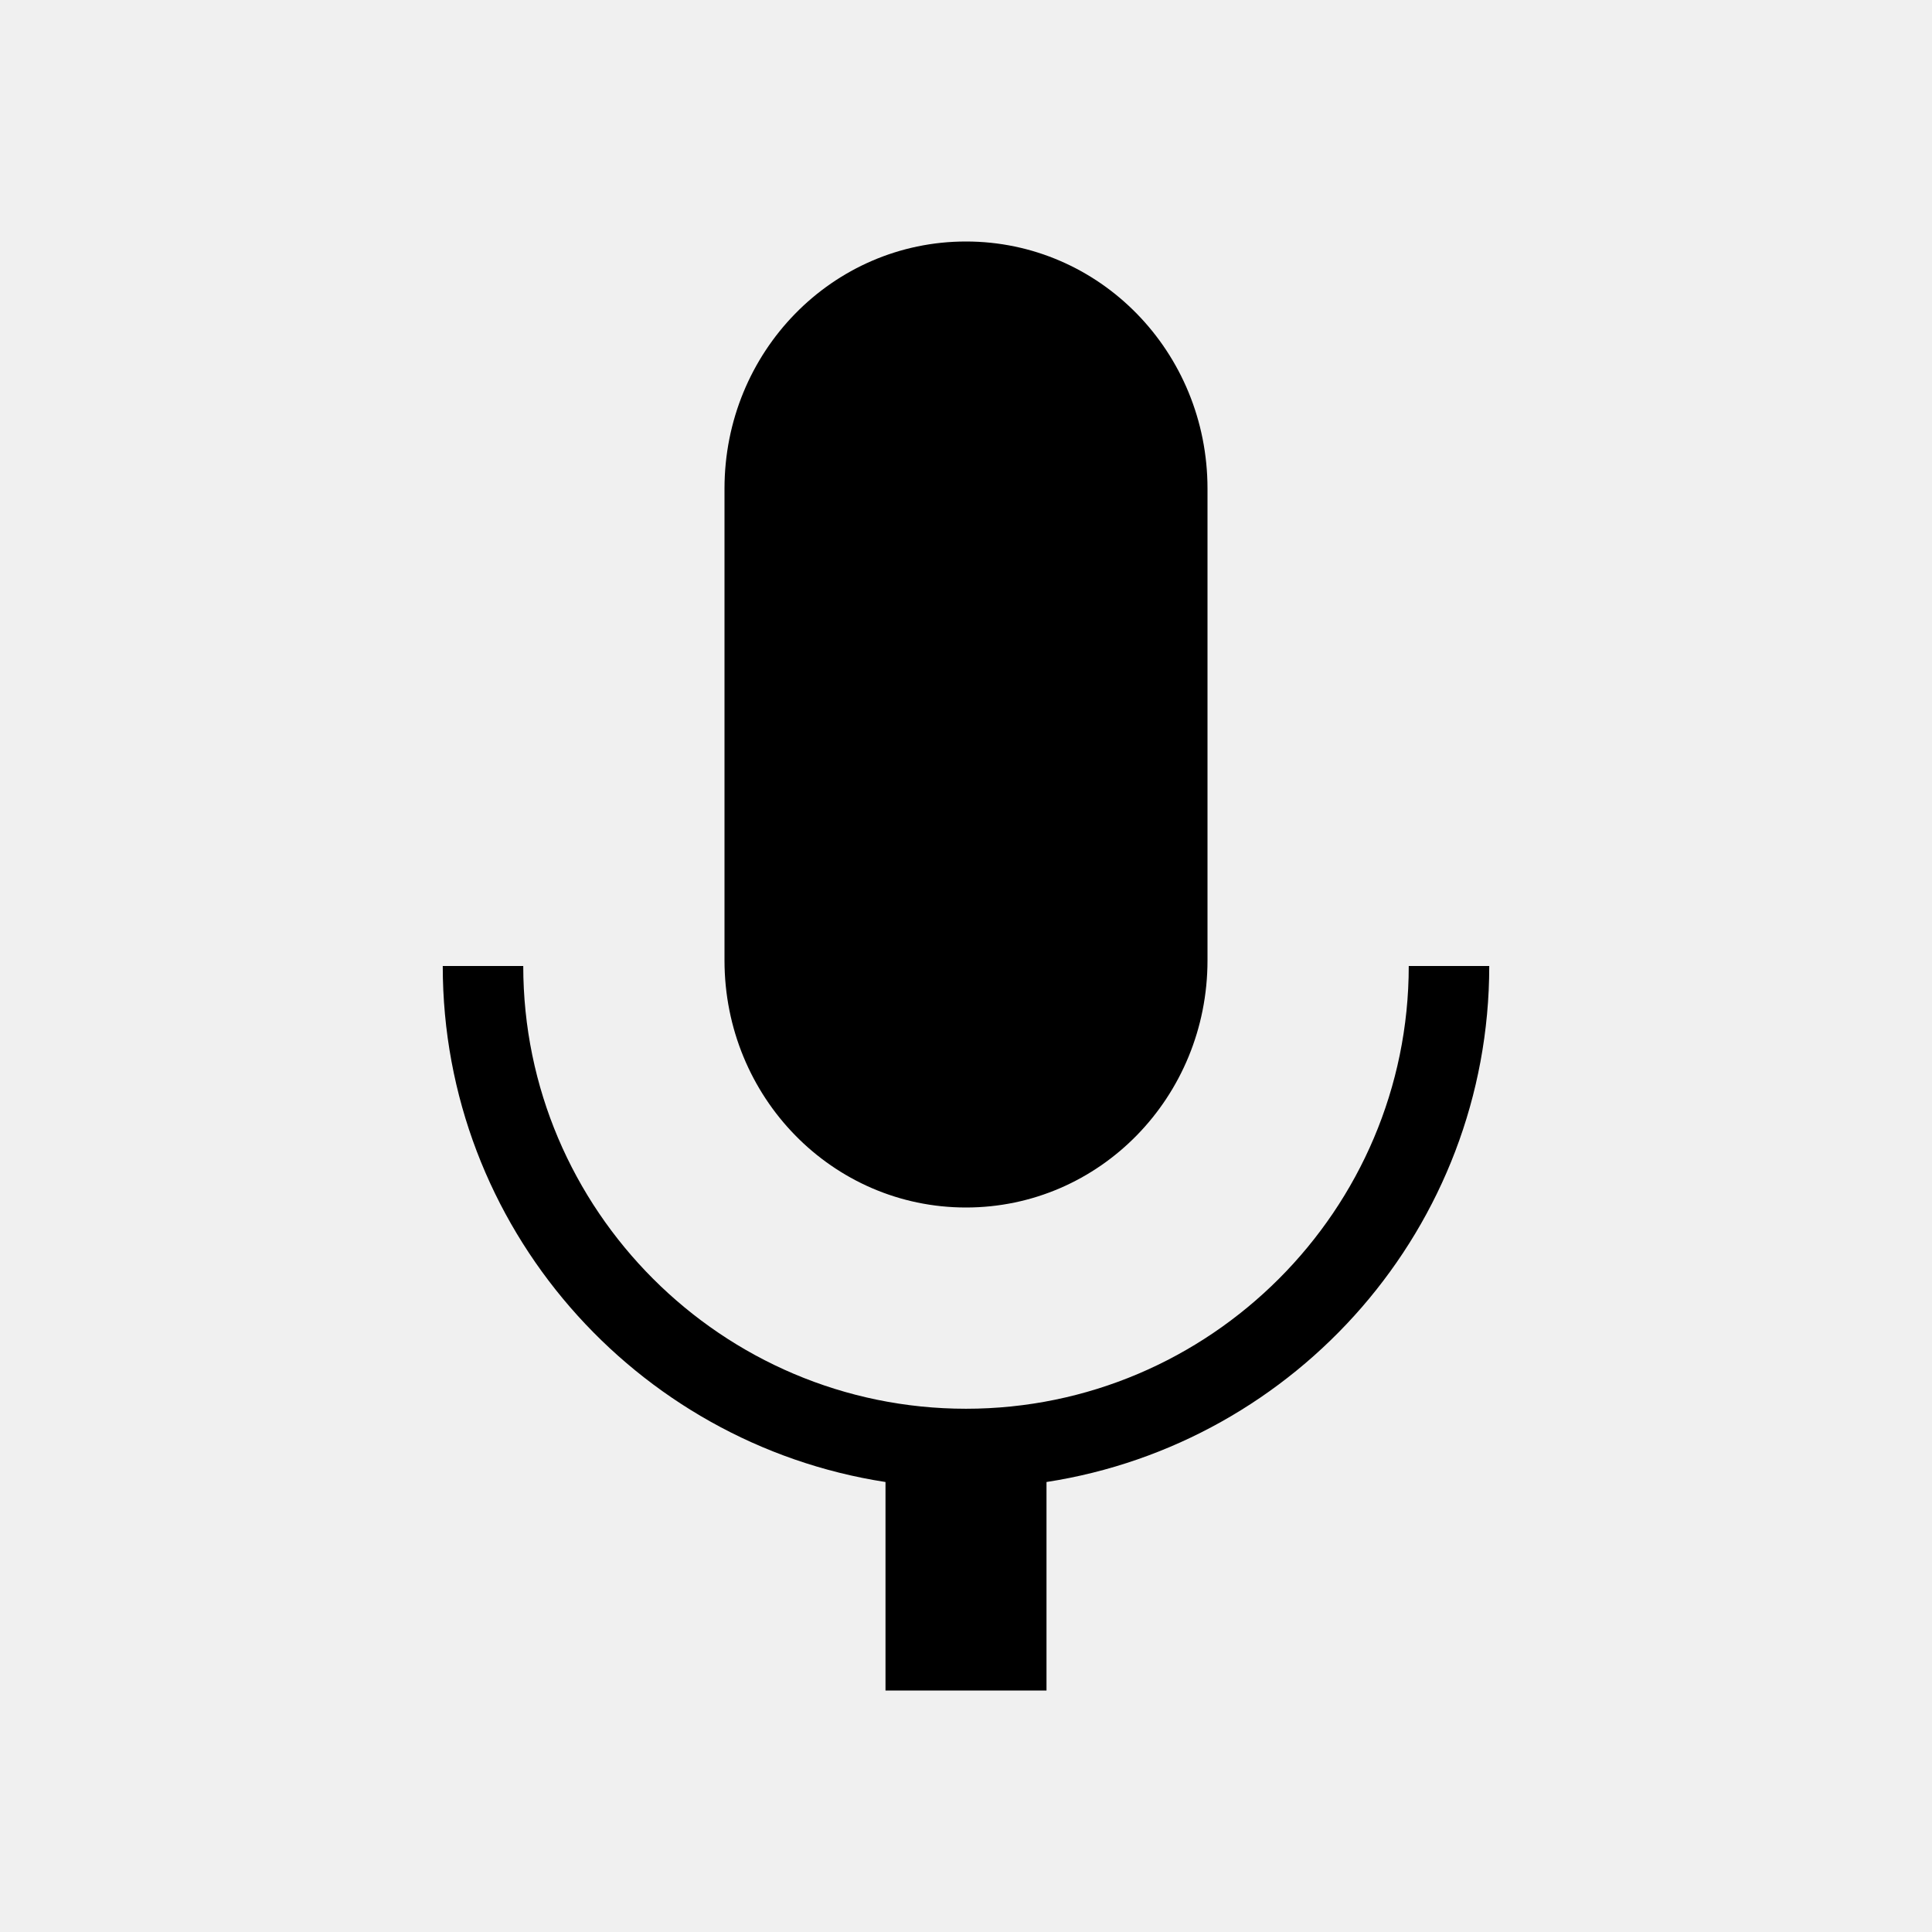
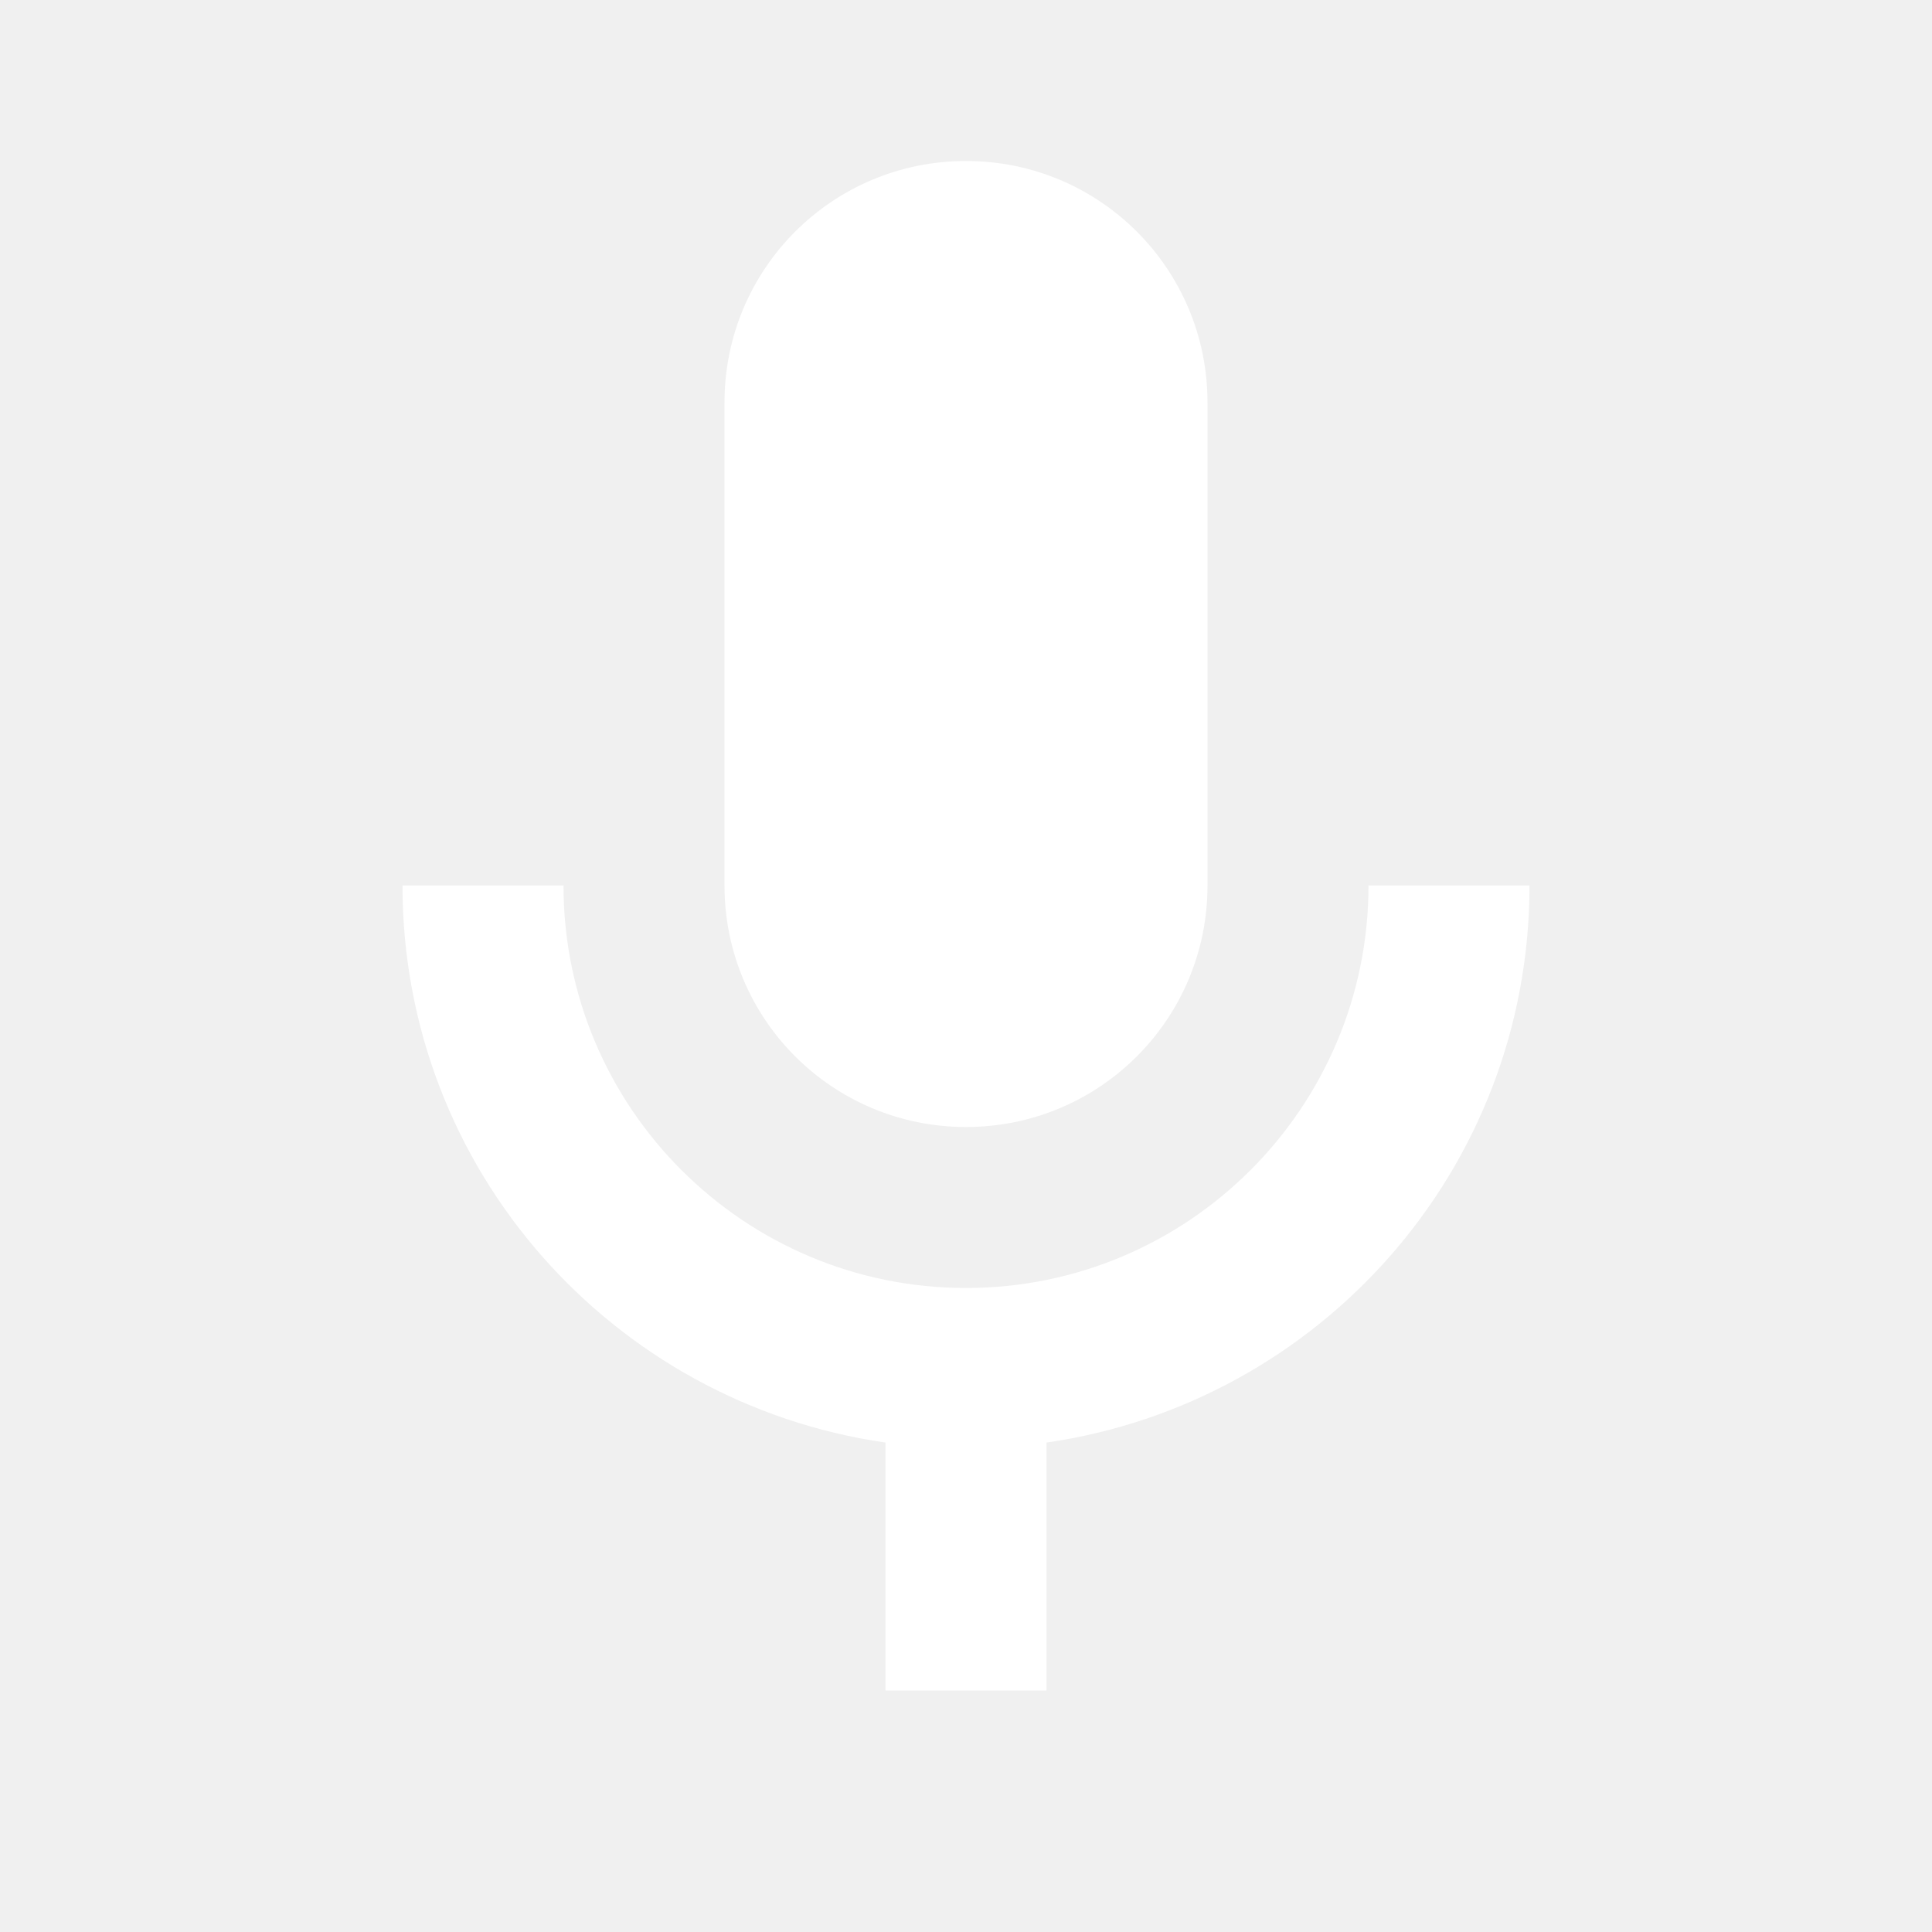
- <svg xmlns="http://www.w3.org/2000/svg" viewBox="0 0 24 24" preserveAspectRatio="xMidYMid meet" focusable="false" class="style-scope yt-icon" style="pointer-events: none; display: block; width: 100%; height: 100%;">
-   <g class="style-scope yt-icon">
-     <path d="M12 3C10.34 3 9 4.37 9 6.07V11.93C9 13.63 10.34 15 12 15C13.66 15 15 13.63 15 11.93V6.07C15 4.37 13.66 3 12 3ZM18.5 12H17.5C17.5 15.03 15.03 17.5 12 17.5C8.97 17.5 6.5 15.03 6.5 12H5.5C5.5 15.24 7.89 17.93 11 18.41V21H13V18.41C16.11 17.93 18.5 15.24 18.5 12Z" class="style-scope yt-icon" />
-   </g>
+ <svg xmlns="http://www.w3.org/2000/svg" viewBox="0 0 24 24" fill="none" focusable="false" aria-label="Search with your voice">
+   <path d="M12 14c1.66 0 3-1.34 3-3V5c0-1.66-1.34-3-3-3S9 3.34 9 5v6c0 1.66 1.34 3 3 3z" fill="#ffffff" />
+   <path d="M17 11c0 2.76-2.24 5-5 5s-5-2.24-5-5H5c0 3.53 2.61 6.43 6 6.92V21h2v-3.08c3.39-.49 6-3.39 6-6.92h-2z" fill="#ffffff" />
</svg>
